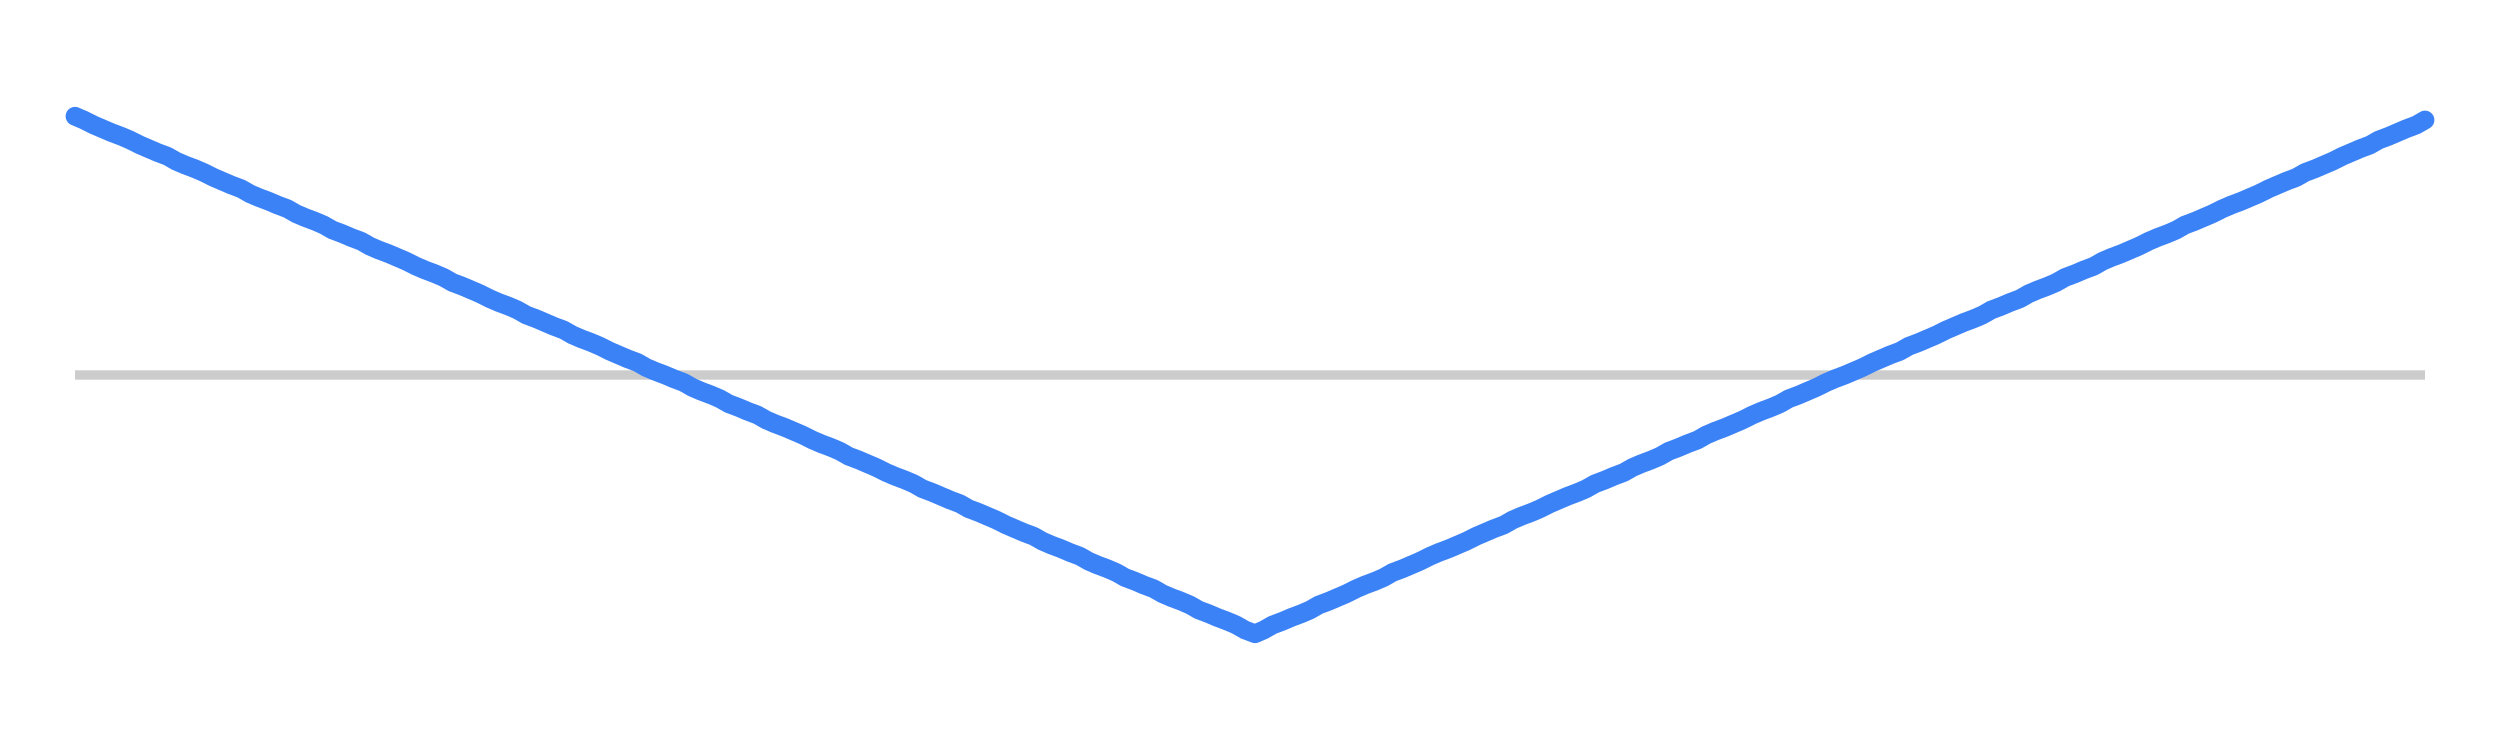
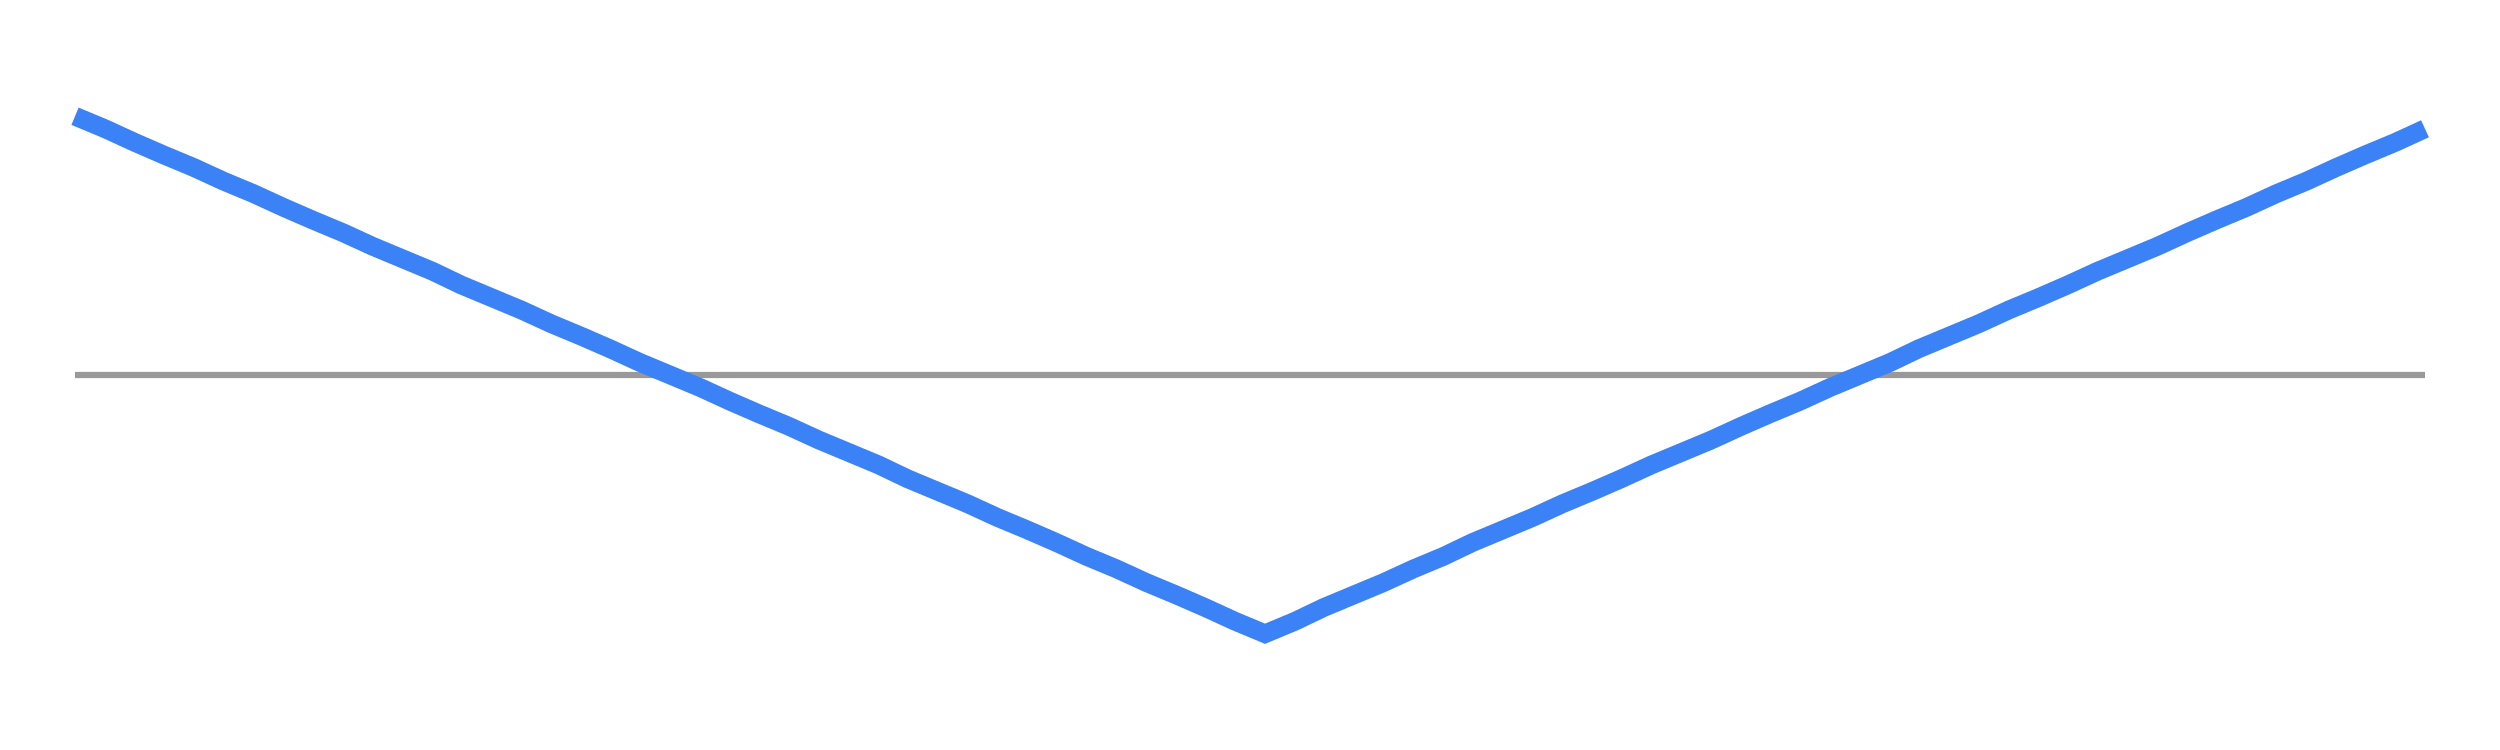
- <svg xmlns="http://www.w3.org/2000/svg" viewBox="0 0 200 60">
-   <line x1="6" y1="30.0" x2="194" y2="30.0" stroke="#ccc" stroke-width="0.75" />
-   <path d="M6.0 9.3 L6.7 9.6 L7.5 10.0 L8.2 10.3 L8.9 10.6 L9.7 10.9 L10.4 11.2 L11.2 11.6 L11.9 11.9 L12.6 12.2 L13.4 12.5 L14.1 12.9 L14.8 13.2 L15.6 13.5 L16.3 13.8 L17.1 14.2 L17.8 14.5 L18.5 14.8 L19.3 15.1 L20.0 15.5 L20.7 15.8 L21.5 16.1 L22.2 16.4 L23.0 16.7 L23.7 17.1 L24.4 17.4 L25.2 17.7 L25.9 18.0 L26.6 18.4 L27.4 18.7 L28.1 19.0 L28.9 19.3 L29.6 19.7 L30.3 20.0 L31.1 20.3 L31.8 20.6 L32.5 20.9 L33.3 21.3 L34.0 21.6 L34.8 21.9 L35.5 22.2 L36.2 22.6 L37.0 22.9 L37.7 23.2 L38.4 23.5 L39.2 23.9 L39.9 24.2 L40.7 24.5 L41.4 24.8 L42.1 25.2 L42.9 25.5 L43.6 25.8 L44.3 26.1 L45.1 26.4 L45.8 26.8 L46.5 27.1 L47.3 27.4 L48.0 27.7 L48.8 28.1 L49.5 28.4 L50.2 28.7 L51.0 29.0 L51.7 29.4 L52.4 29.7 L53.2 30.0 L53.9 30.3 L54.7 30.6 L55.4 31.0 L56.1 31.3 L56.9 31.6 L57.6 31.9 L58.3 32.3 L59.1 32.6 L59.8 32.9 L60.6 33.2 L61.3 33.6 L62.0 33.9 L62.8 34.2 L63.5 34.5 L64.2 34.8 L65.0 35.2 L65.7 35.5 L66.5 35.8 L67.2 36.1 L67.9 36.5 L68.7 36.8 L69.4 37.1 L70.1 37.4 L70.9 37.8 L71.6 38.1 L72.4 38.4 L73.1 38.7 L73.8 39.1 L74.6 39.4 L75.3 39.7 L76.0 40.0 L76.8 40.3 L77.5 40.7 L78.3 41.0 L79.0 41.3 L79.7 41.6 L80.5 42.0 L81.2 42.3 L81.9 42.6 L82.7 42.9 L83.4 43.3 L84.1 43.6 L84.9 43.9 L85.6 44.2 L86.4 44.5 L87.1 44.9 L87.8 45.2 L88.6 45.5 L89.3 45.8 L90.0 46.2 L90.8 46.5 L91.5 46.8 L92.3 47.1 L93.0 47.5 L93.7 47.8 L94.5 48.1 L95.2 48.4 L95.9 48.8 L96.7 49.1 L97.4 49.4 L98.2 49.7 L98.9 50.0 L99.6 50.4 L100.4 50.7 L101.1 50.4 L101.8 50.0 L102.6 49.7 L103.3 49.4 L104.1 49.1 L104.8 48.8 L105.5 48.4 L106.3 48.1 L107.0 47.8 L107.7 47.5 L108.5 47.1 L109.2 46.8 L110.0 46.5 L110.7 46.2 L111.4 45.8 L112.2 45.5 L112.9 45.2 L113.6 44.9 L114.4 44.5 L115.1 44.2 L115.9 43.9 L116.6 43.6 L117.3 43.3 L118.1 42.9 L118.8 42.6 L119.5 42.3 L120.3 42.0 L121.0 41.6 L121.7 41.3 L122.5 41.0 L123.2 40.7 L124.0 40.3 L124.7 40.0 L125.4 39.7 L126.2 39.4 L126.9 39.1 L127.6 38.7 L128.4 38.4 L129.1 38.1 L129.9 37.8 L130.6 37.4 L131.3 37.1 L132.1 36.8 L132.8 36.5 L133.5 36.1 L134.3 35.8 L135.0 35.5 L135.8 35.2 L136.5 34.8 L137.2 34.5 L138.0 34.2 L138.7 33.9 L139.4 33.6 L140.2 33.2 L140.9 32.9 L141.7 32.6 L142.4 32.3 L143.1 31.9 L143.9 31.6 L144.6 31.3 L145.3 31.0 L146.1 30.6 L146.8 30.3 L147.6 30.0 L148.3 29.7 L149.0 29.4 L149.8 29.0 L150.5 28.7 L151.2 28.4 L152.0 28.1 L152.7 27.7 L153.5 27.4 L154.2 27.1 L154.9 26.8 L155.7 26.4 L156.4 26.1 L157.1 25.8 L157.9 25.5 L158.6 25.2 L159.3 24.8 L160.1 24.5 L160.8 24.2 L161.6 23.9 L162.3 23.5 L163.0 23.2 L163.8 22.9 L164.5 22.6 L165.2 22.2 L166.0 21.9 L166.7 21.6 L167.5 21.3 L168.2 20.9 L168.9 20.6 L169.7 20.3 L170.4 20.0 L171.1 19.7 L171.9 19.3 L172.6 19.0 L173.4 18.7 L174.1 18.4 L174.8 18.0 L175.6 17.7 L176.3 17.4 L177.0 17.1 L177.8 16.7 L178.5 16.4 L179.3 16.1 L180.0 15.8 L180.7 15.5 L181.5 15.1 L182.2 14.8 L182.9 14.5 L183.7 14.2 L184.4 13.8 L185.2 13.5 L185.9 13.2 L186.6 12.9 L187.4 12.5 L188.1 12.2 L188.8 11.9 L189.6 11.6 L190.3 11.2 L191.1 10.9 L191.8 10.6 L192.5 10.3 L193.3 10.0 L194.0 9.6" fill="none" stroke="#3b82f6" stroke-width="1.5" stroke-linecap="round" stroke-linejoin="round" />
+ <svg xmlns="http://www.w3.org/2000/svg" width="200" height="60" viewBox="0 0 200 60">
+   <line x1="6" y1="30.0" x2="194" y2="30.0" stroke="#999" stroke-width="0.5" />
+   <polyline points="6.0,9.3 8.4,10.3 10.8,11.4 13.1,12.4 15.5,13.4 17.9,14.5 20.3,15.5 22.7,16.6 25.0,17.6 27.4,18.6 29.8,19.7 32.2,20.7 34.6,21.7 36.9,22.8 39.3,23.8 41.7,24.8 44.1,25.9 46.5,26.9 48.8,27.9 51.2,29.0 53.6,30.0 56.0,31.0 58.4,32.1 60.7,33.1 63.1,34.1 65.5,35.2 67.9,36.2 70.3,37.2 72.6,38.3 75.0,39.3 77.4,40.3 79.8,41.4 82.2,42.4 84.5,43.4 86.9,44.5 89.3,45.5 91.7,46.6 94.1,47.6 96.4,48.6 98.8,49.7 101.2,50.7 103.6,49.7 105.9,48.6 108.3,47.6 110.7,46.6 113.1,45.5 115.5,44.5 117.8,43.4 120.2,42.4 122.6,41.4 125.0,40.3 127.4,39.3 129.7,38.3 132.1,37.2 134.5,36.2 136.9,35.2 139.3,34.1 141.6,33.1 144.0,32.1 146.4,31.0 148.8,30.0 151.2,29.0 153.5,27.9 155.9,26.9 158.3,25.9 160.7,24.8 163.1,23.8 165.4,22.8 167.8,21.7 170.2,20.7 172.6,19.7 175.0,18.6 177.3,17.6 179.7,16.6 182.1,15.5 184.5,14.5 186.9,13.4 189.2,12.4 191.6,11.4 194.0,10.3" fill="none" stroke="#3b82f6" stroke-width="1.5" />
</svg>
